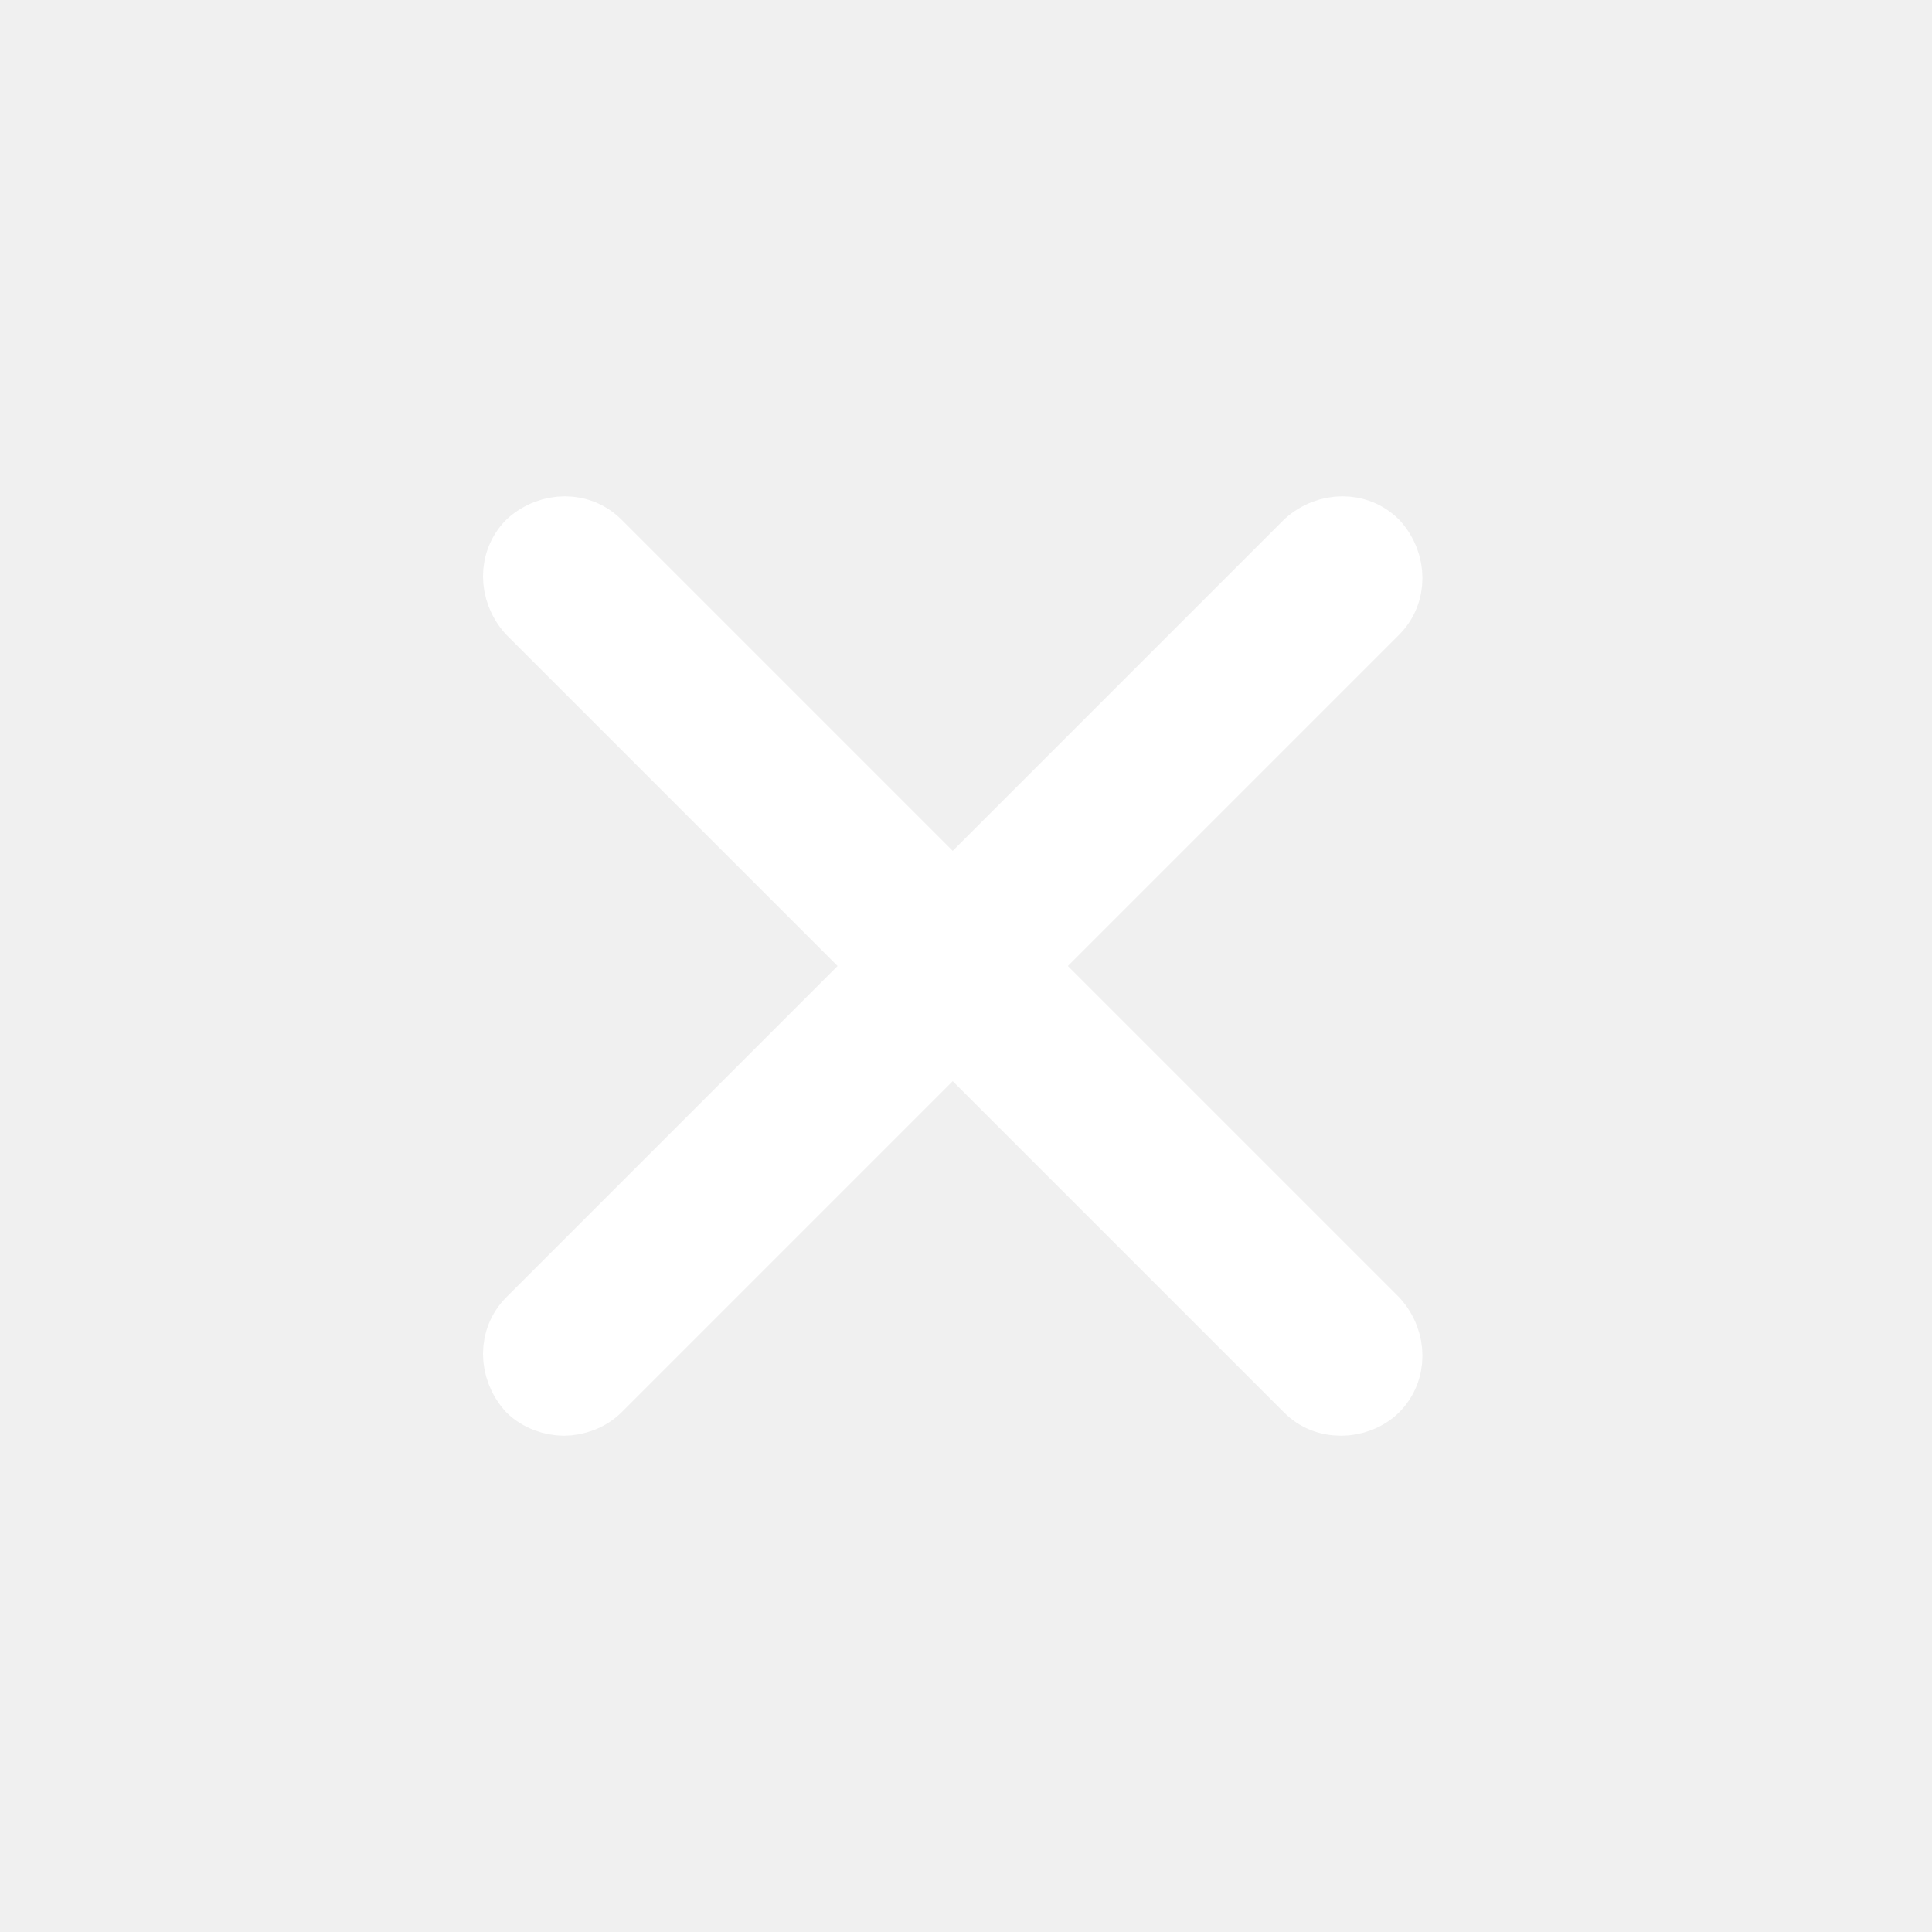
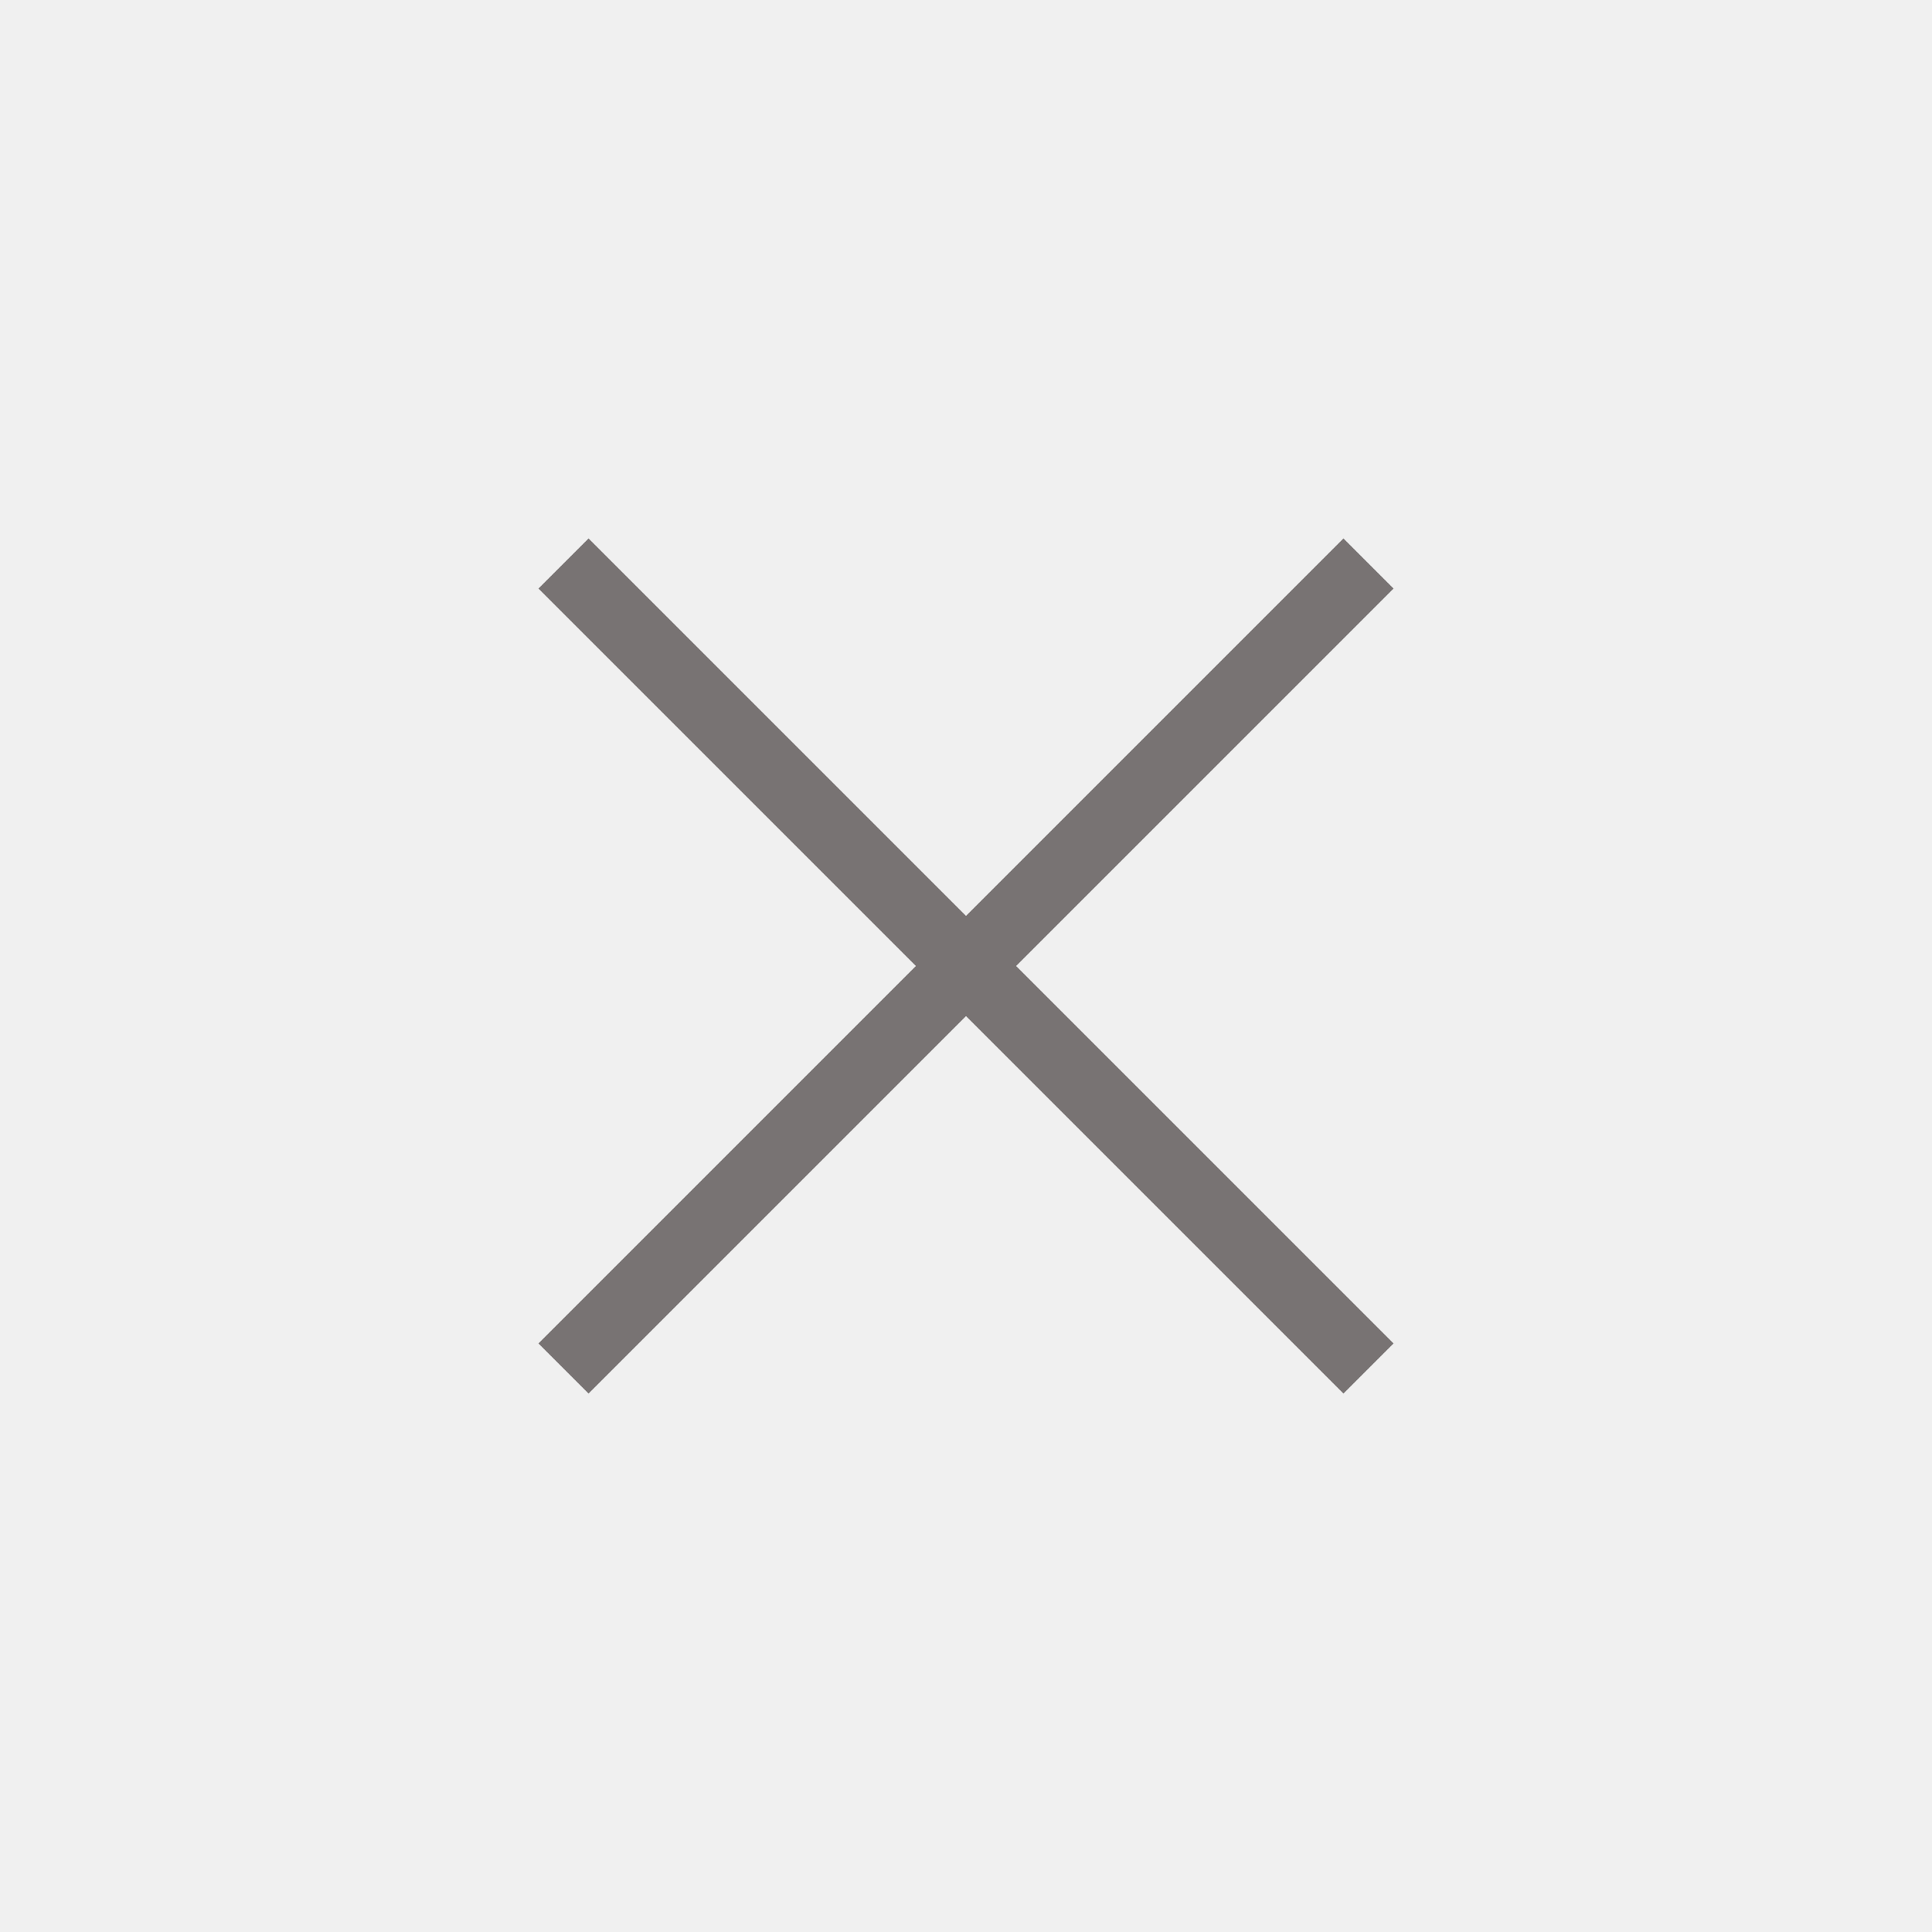
- <svg xmlns="http://www.w3.org/2000/svg" fill="#ffffff" width="100px" height="100px" viewBox="-8.5 0 32 32" version="1.1" stroke="#ffffff">
+ <svg xmlns="http://www.w3.org/2000/svg" width="800px" height="800px" viewBox="-6.4 -6.4 76.80 76.80" fill="none" stroke="#787373" stroke-width="2.816">
  <g id="SVGRepo_bgCarrier" stroke-width="0" />
  <g id="SVGRepo_tracerCarrier" stroke-linecap="round" stroke-linejoin="round" />
  <g id="SVGRepo_iconCarrier">
-     <path d="M8.48 16l5.84-5.84c0.32-0.32 0.32-0.84 0-1.2-0.32-0.32-0.84-0.32-1.2 0l-5.84 5.84-5.84-5.84c-0.32-0.32-0.84-0.32-1.2 0-0.32 0.32-0.32 0.84 0 1.2l5.84 5.84-5.84 5.84c-0.32 0.32-0.32 0.84 0 1.2 0.16 0.16 0.4 0.24 0.6 0.24s0.44-0.080 0.6-0.24l5.84-5.84 5.84 5.84c0.16 0.16 0.36 0.24 0.6 0.24 0.2 0 0.44-0.080 0.6-0.24 0.32-0.32 0.32-0.84 0-1.2l-5.84-5.84z" />
+     <line x1="16" y1="16" x2="48" y2="48" />
+     <line x1="48" y1="16" x2="16" y2="48" />
  </g>
</svg>
